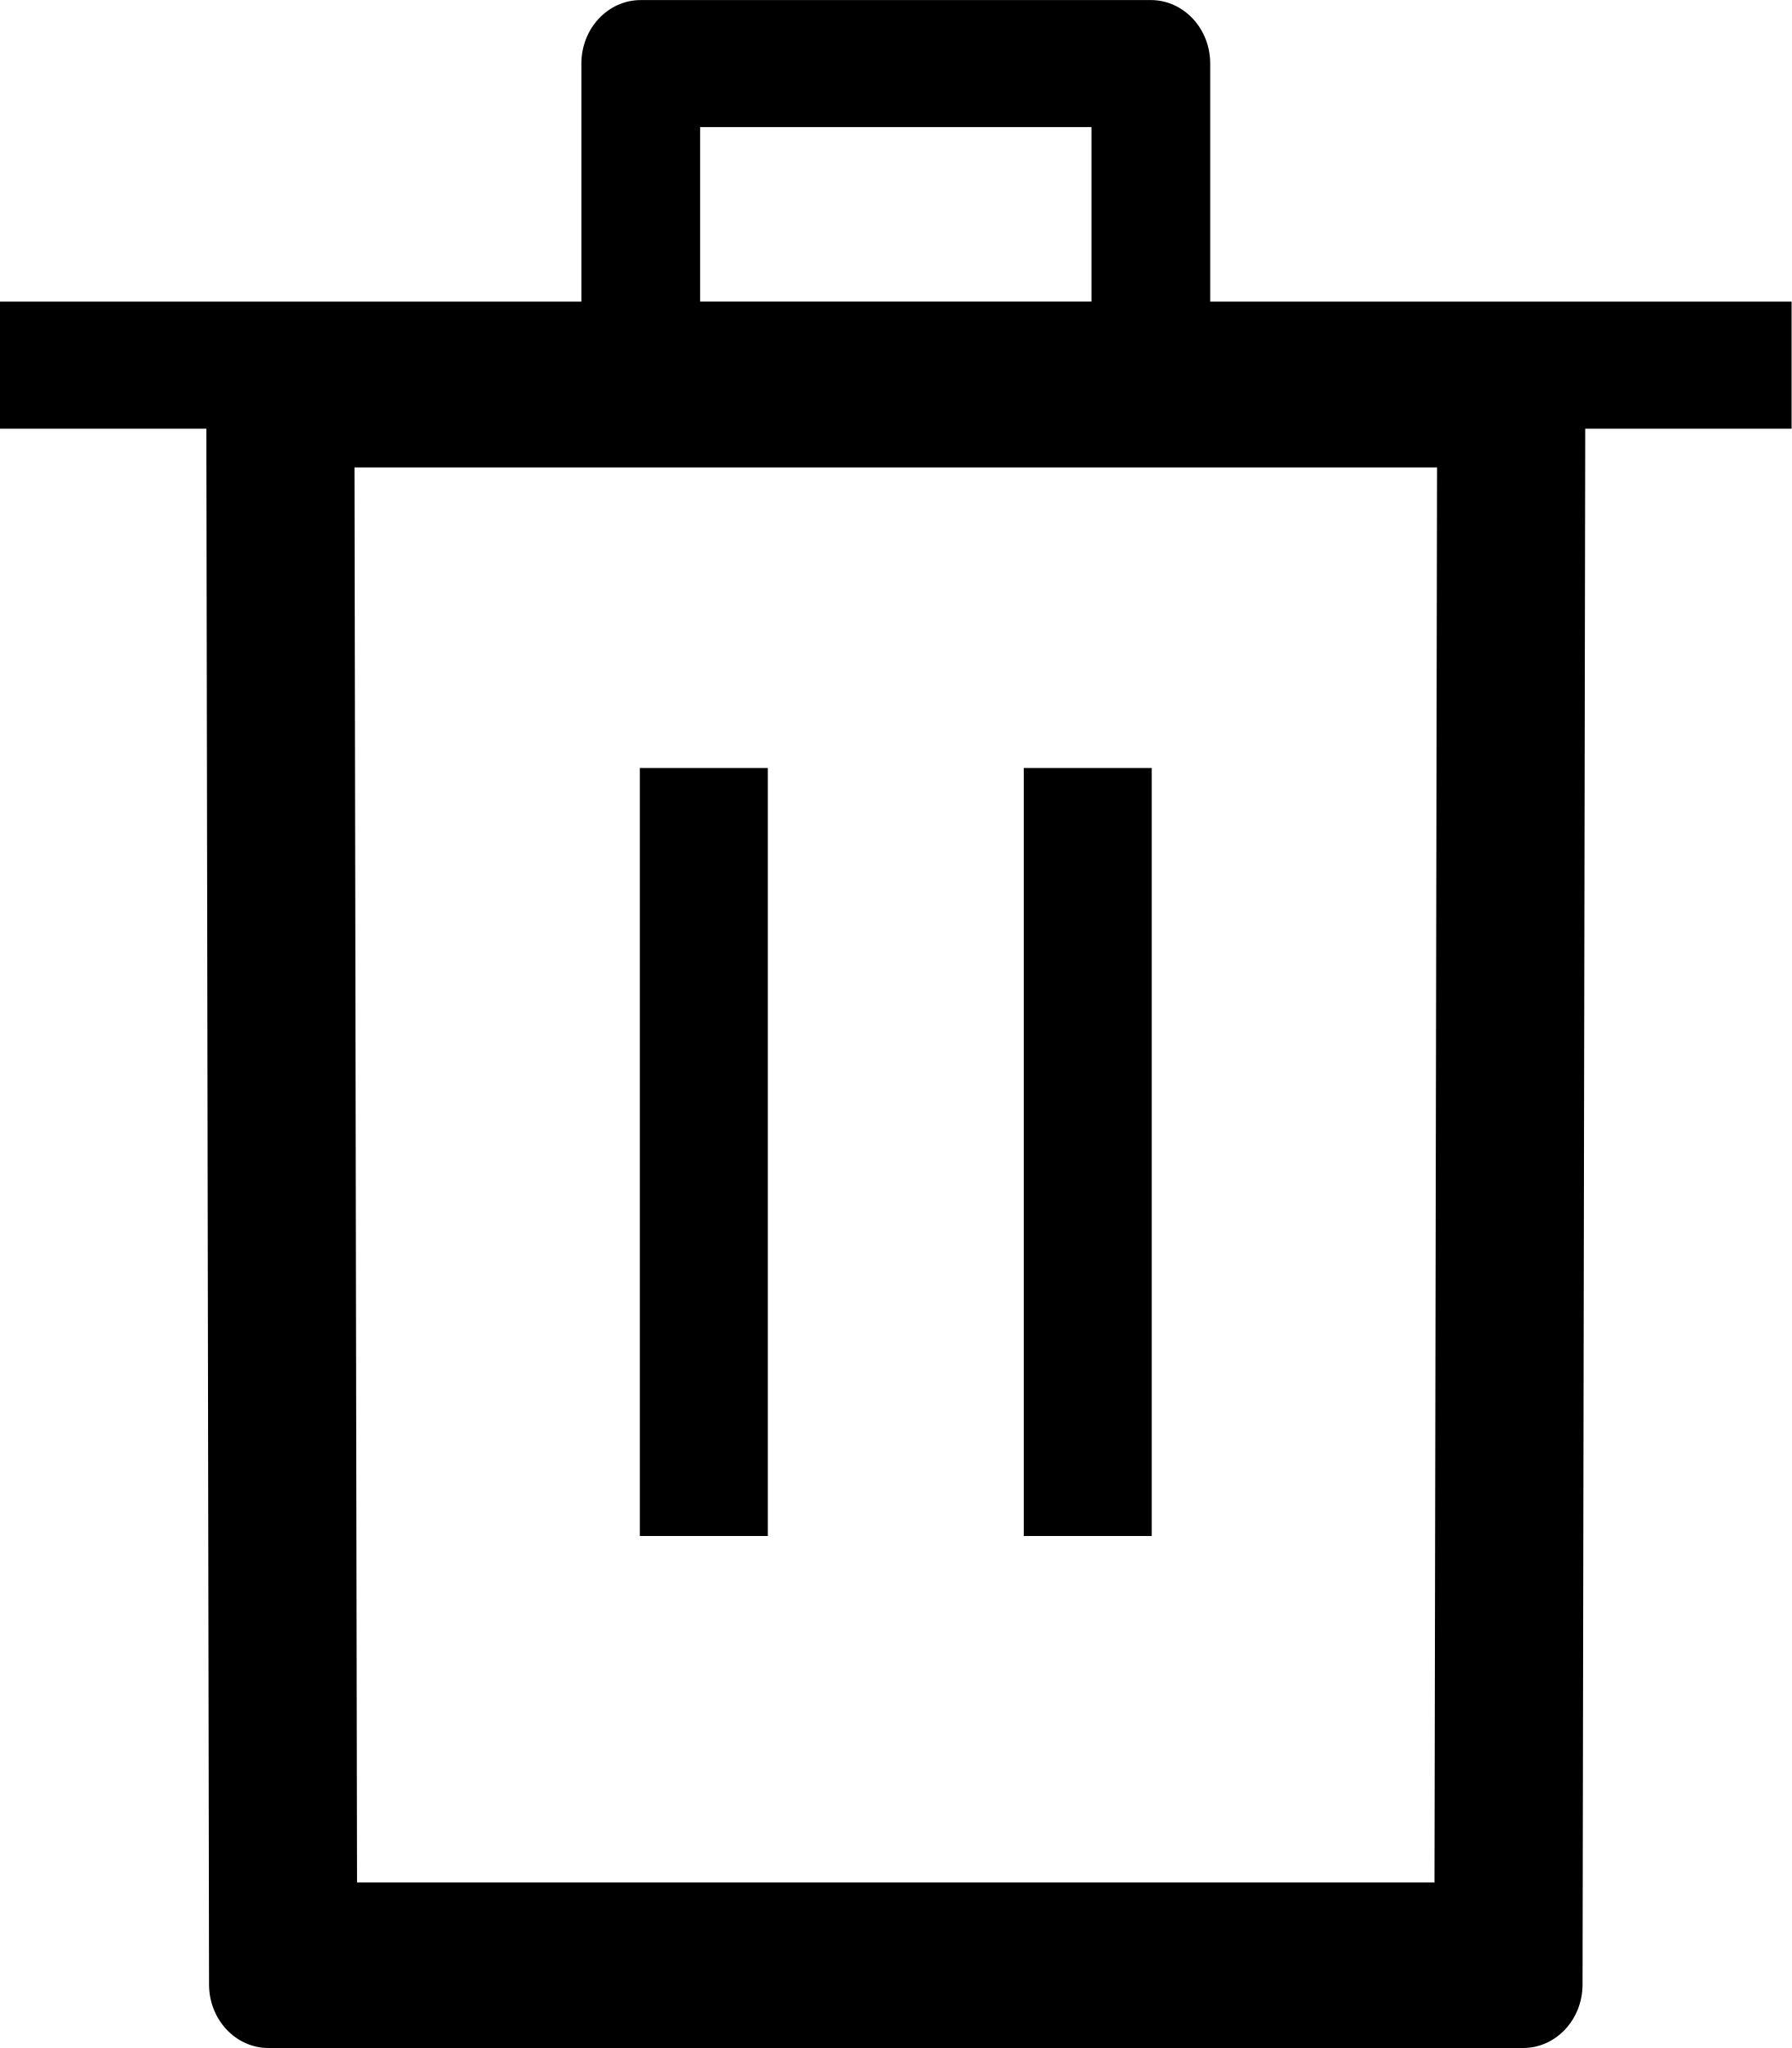
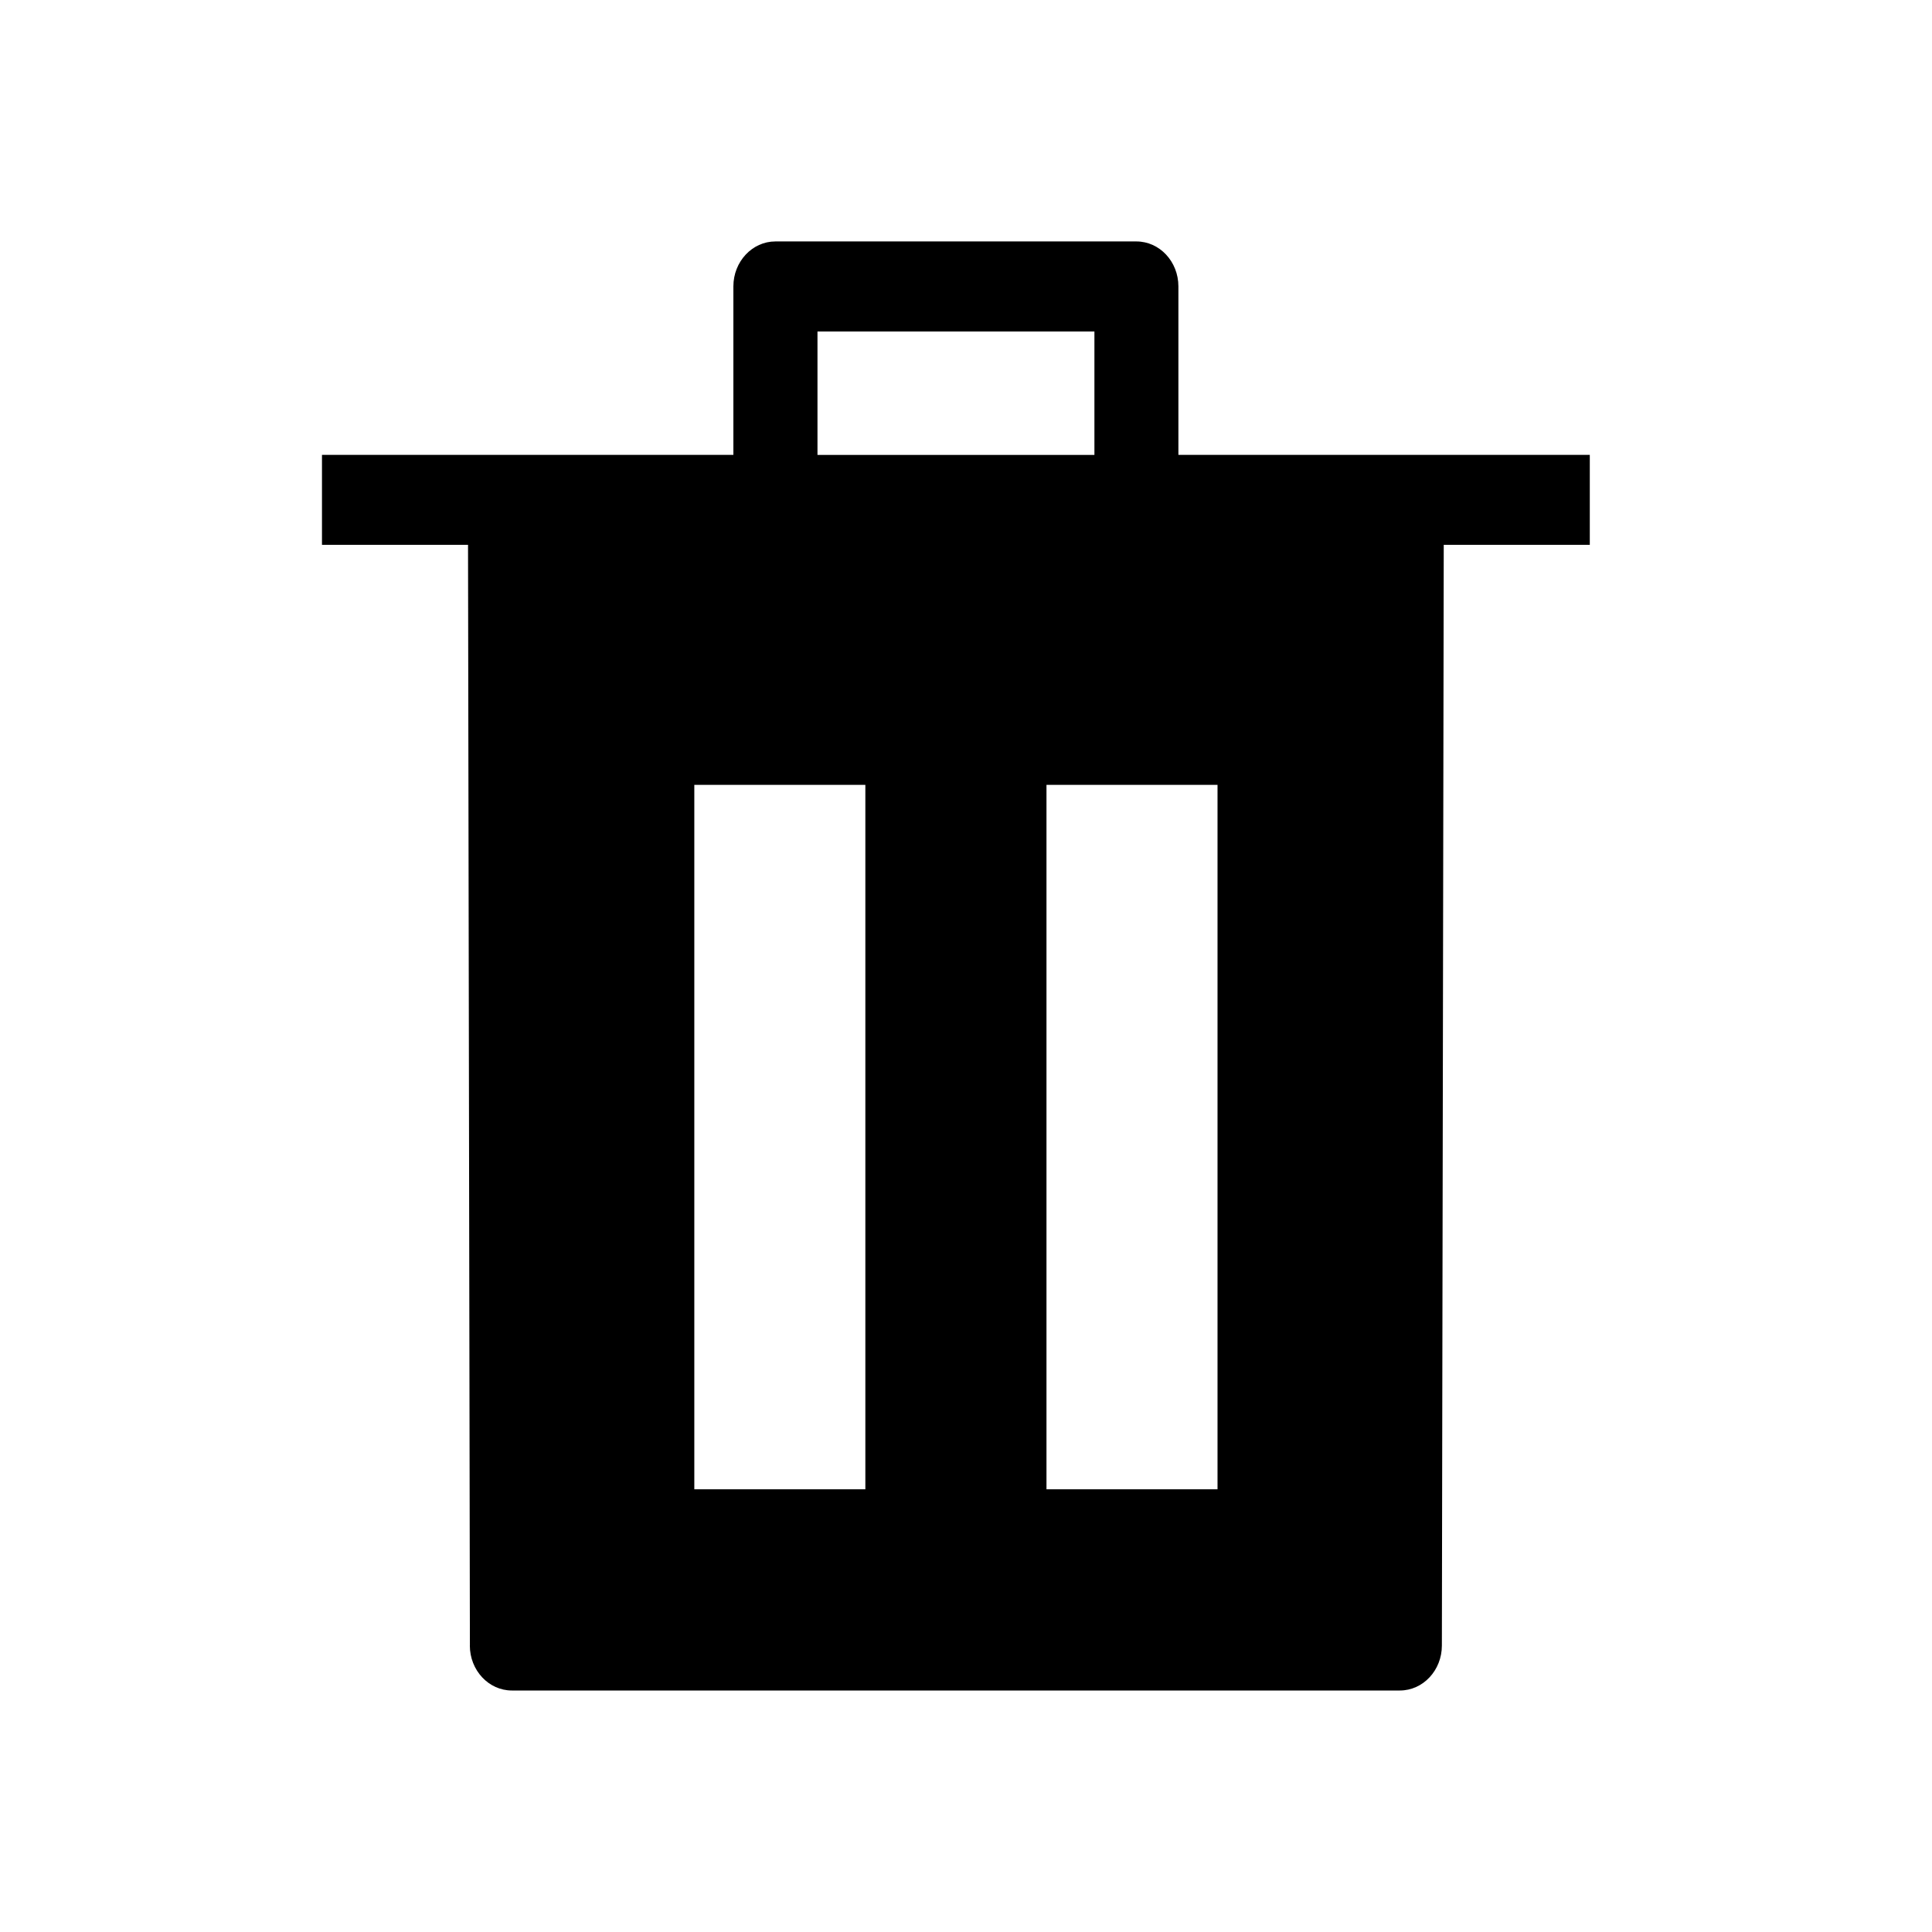
- <svg xmlns="http://www.w3.org/2000/svg" version="1.1" width="28" height="32" viewBox="0 0 28 32">
-   <path d="M3.267 31.007c0 0.549 0.416 0.993 0.928 0.993h19.61c0.513 0 0.928-0.445 0.928-0.993l0.042-24.308h3.225v-1.986h-9.086v-3.719c0-0.548-0.416-0.993-0.928-0.993h-7.972c-0.513 0-0.928 0.445-0.928 0.993v3.719h-9.086v1.986h3.225l0.042 24.308zM22.42 29.413h-16.84l-0.040-22.109h16.919l-0.040 22.109zM10.942 1.986h6.116v2.726h-6.116v-2.726z" />
-   <path d="M10 12h2v12h-2v-12z" />
-   <path d="M16 12h2v12h-2v-12z" />
+ <svg xmlns="http://www.w3.org/2000/svg" version="1.1" width="32" height="32" viewBox="0 0 32 32">
+   <path d="M7.783 27.255l-0.031-18.231h-2.419v-1.49h6.814v-2.79c0-0.411 0.312-0.745 0.696-0.745h5.979c0.384 0 0.696 0.333 0.696 0.745v2.79h6.814v1.49h-2.419l-0.031 18.231c0 0.411-0.312 0.745-0.696 0.745h-14.708c-0.384 0-0.696-0.334-0.696-0.745zM13.54 5.49v2.045h4.587v-2.045h-4.587zM11.5 13v11.667h2.833v-11.667h-2.833zM17.333 13v11.667h2.833v-11.667h-2.833z" />
</svg>
